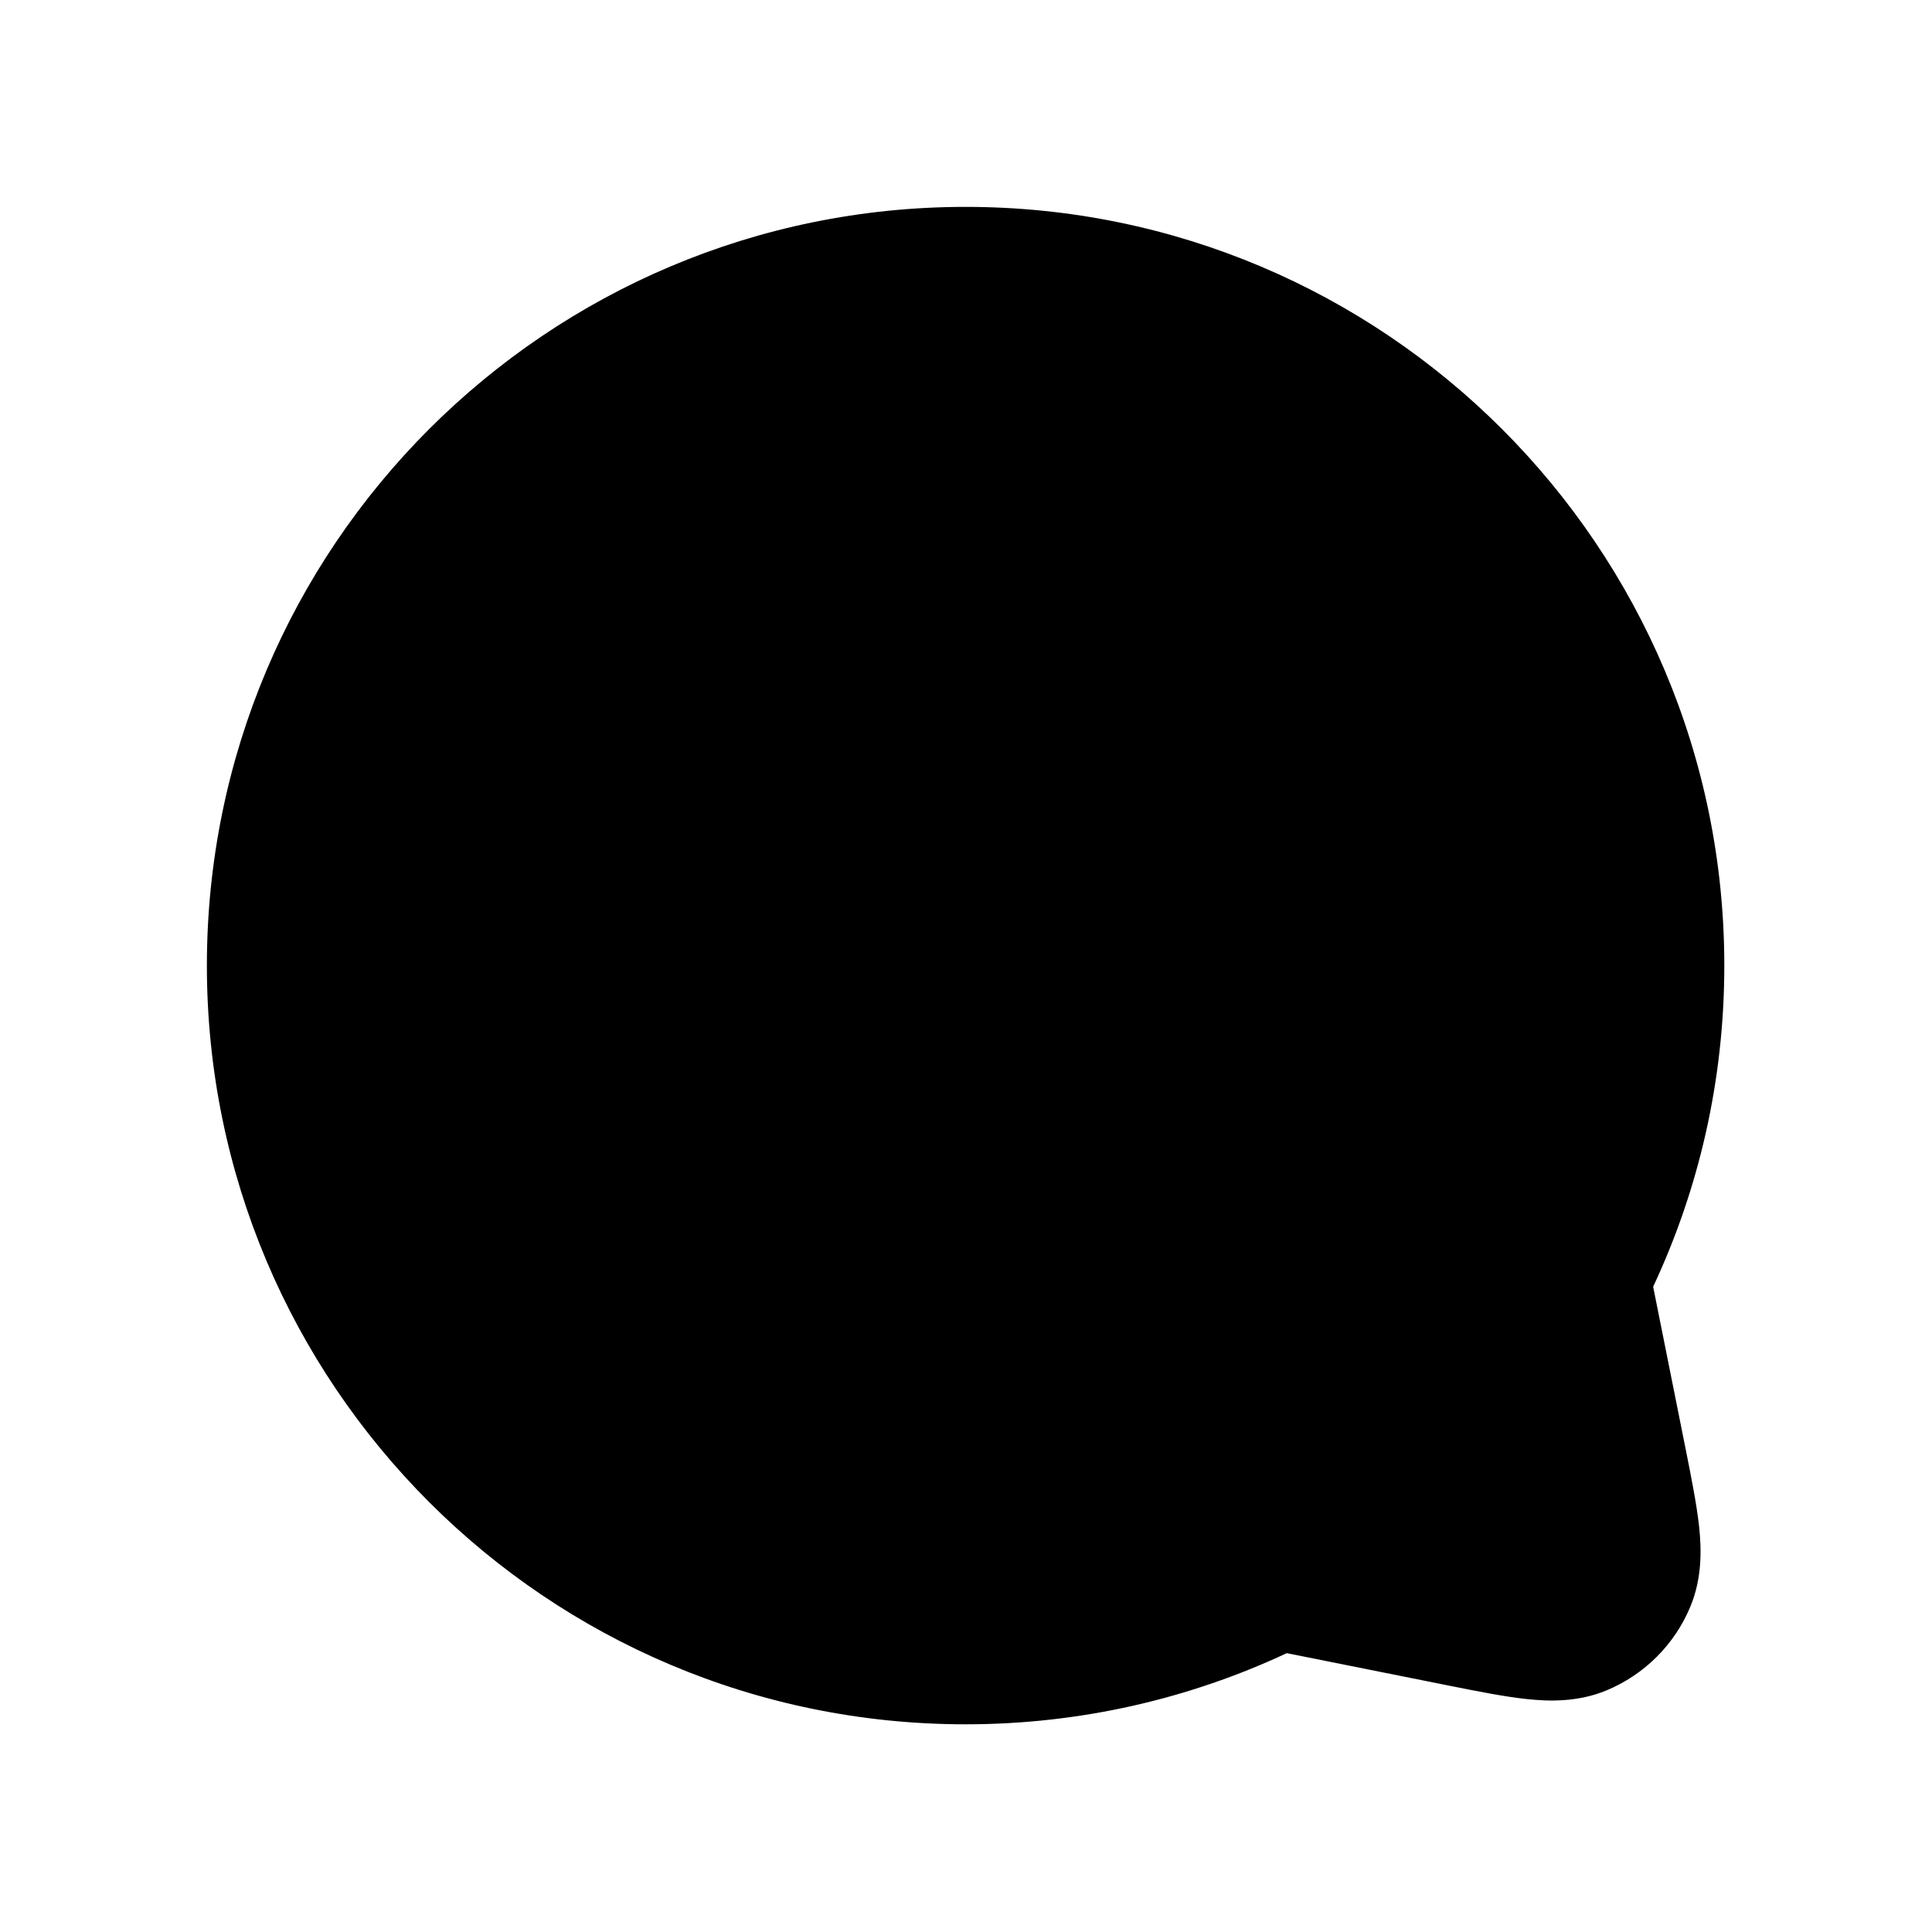
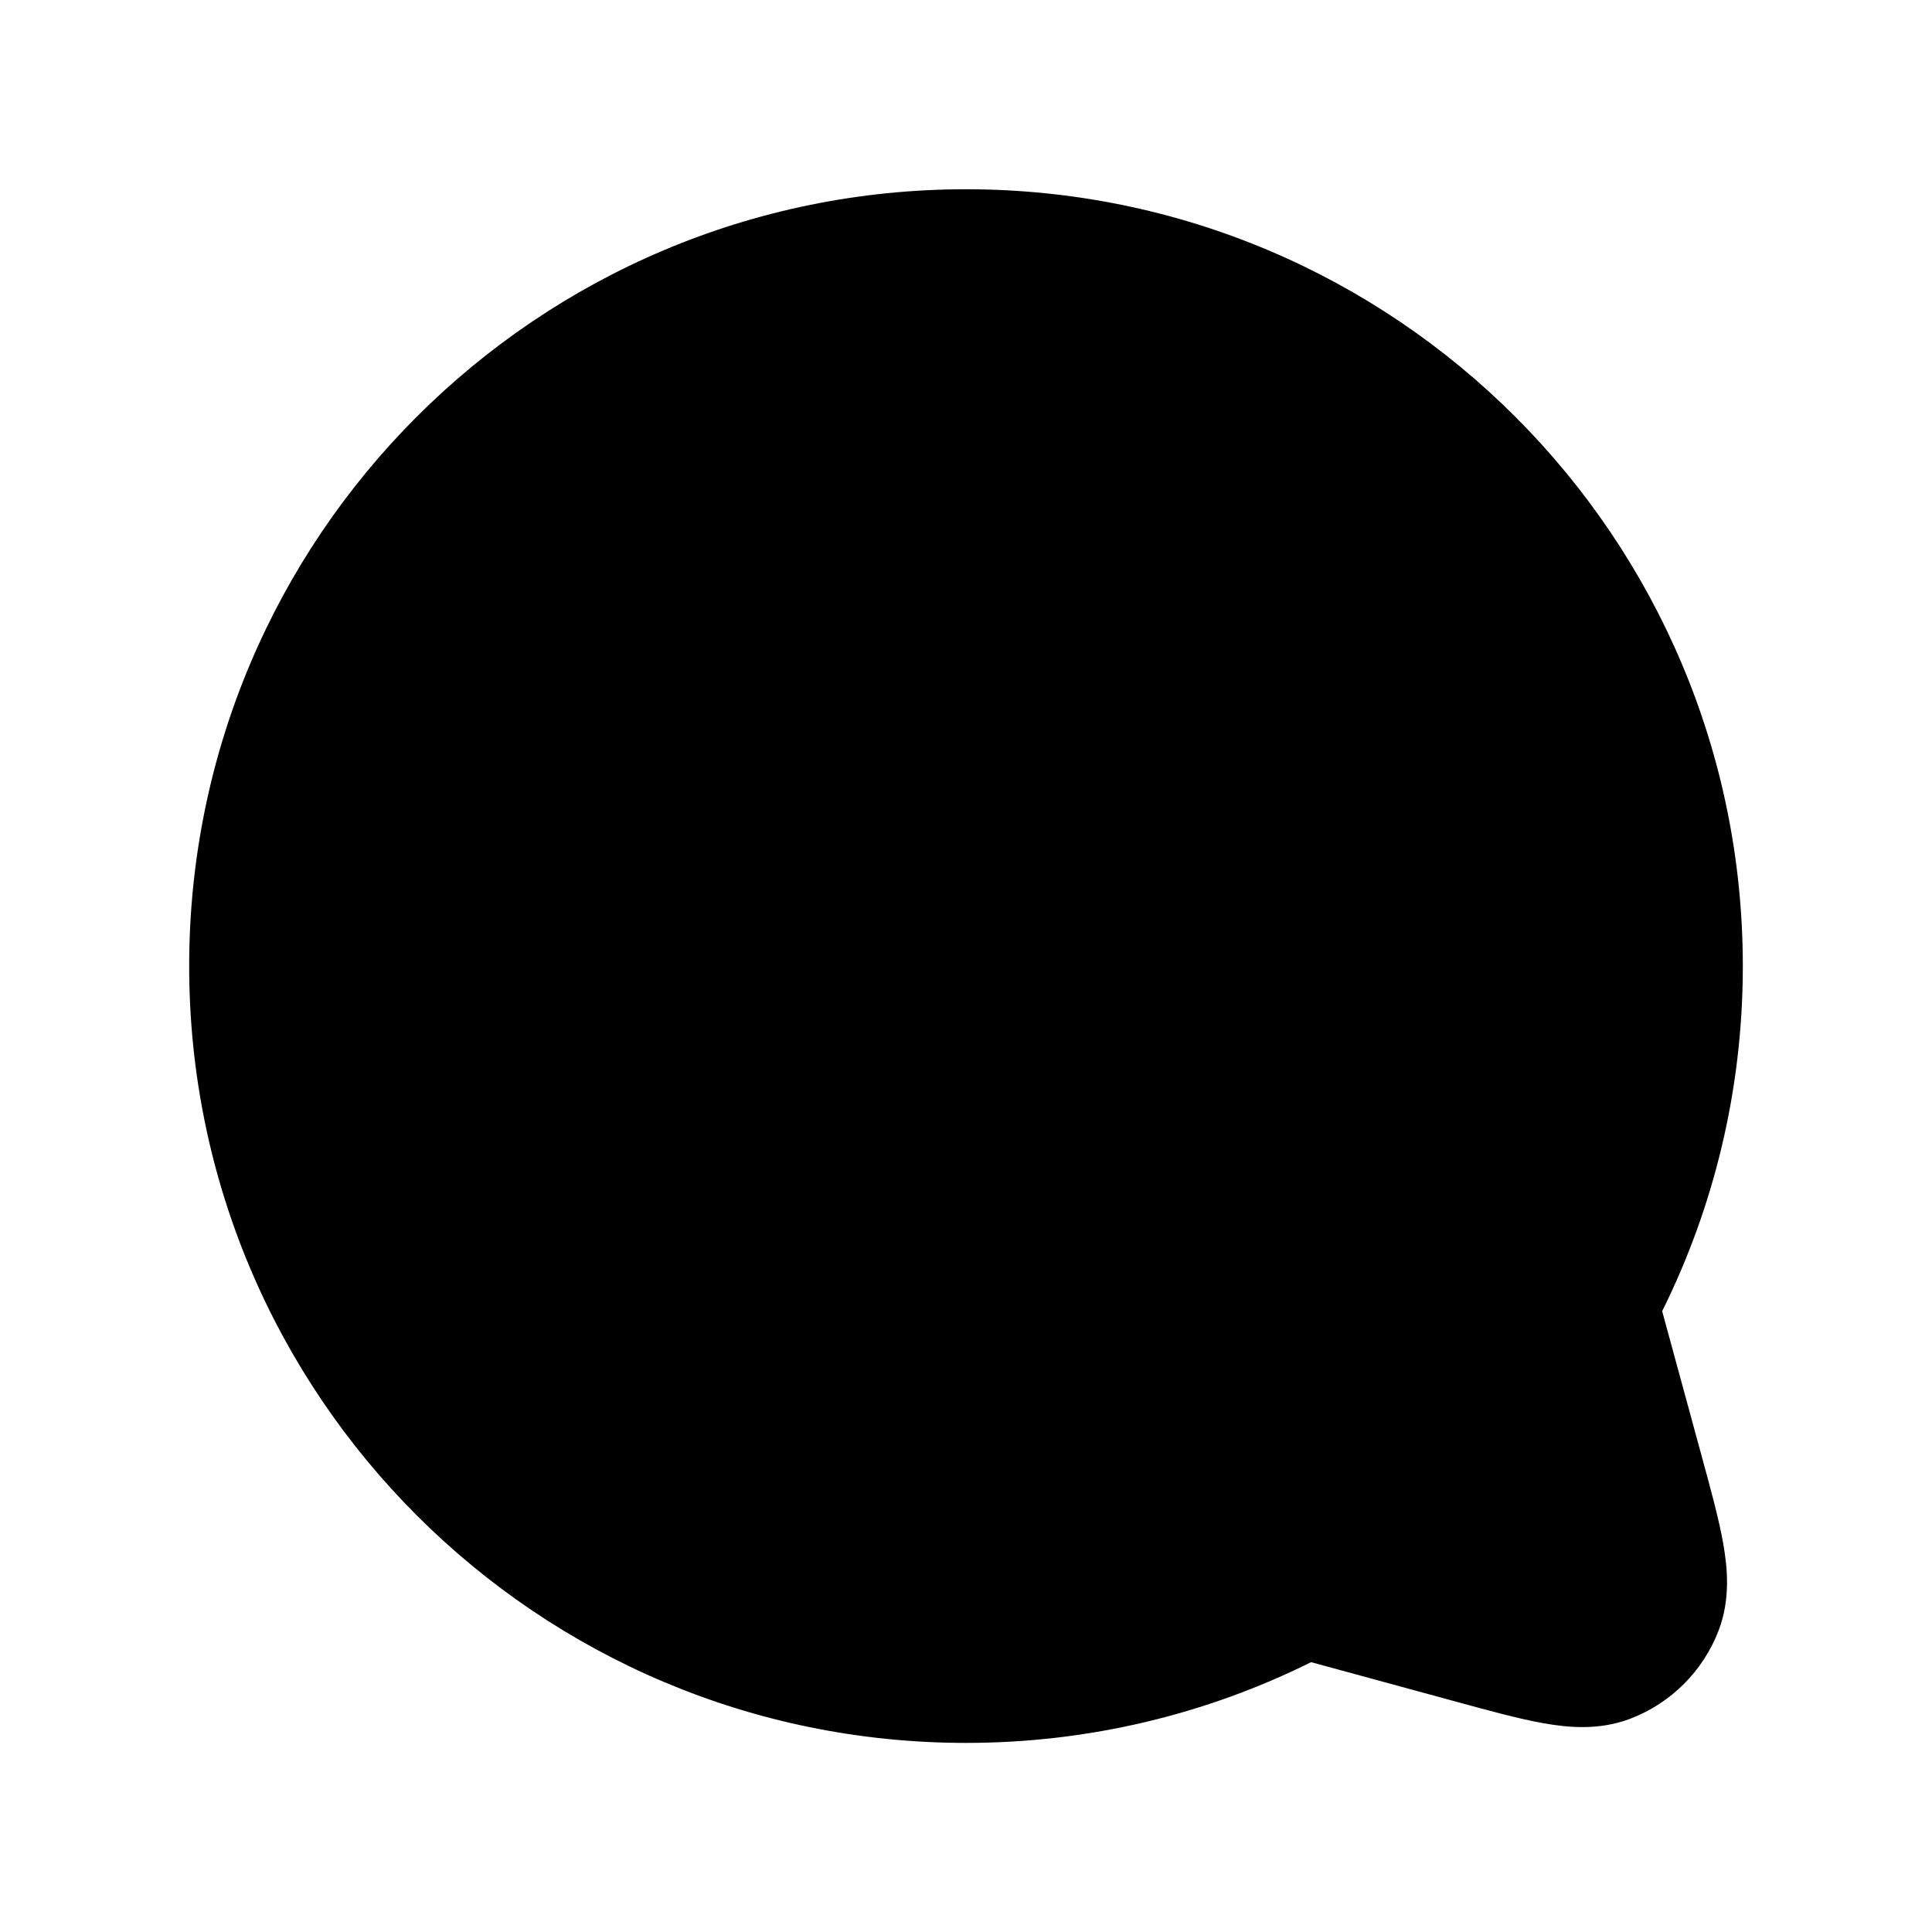
<svg xmlns="http://www.w3.org/2000/svg" viewBox="0 0 24 24">
-   <path fill-rule="evenodd" clip-rule="evenodd" d="M2.57 11.995C2.57 6.79 6.79 2.57 11.995 2.57C17.2 2.57 21.42 6.79 21.42 11.995C21.42 13.419 21.104 14.772 20.536 15.984L20.939 17.997C21.011 18.359 21.077 18.689 21.107 18.963C21.137 19.249 21.145 19.602 20.999 19.956C20.804 20.428 20.428 20.803 19.956 20.999C19.602 21.145 19.249 21.137 18.963 21.106C18.689 21.077 18.359 21.011 17.997 20.939L15.985 20.536C14.772 21.103 13.419 21.42 11.995 21.42C6.79 21.42 2.57 17.2 2.57 11.995Z" />
+   <path fill-rule="evenodd" clip-rule="evenodd" d="M2.35 12.001C2.35 6.671 6.671 2.351 12 2.351C17.33 2.351 21.65 6.671 21.65 12.001C21.65 13.539 21.29 14.995 20.648 16.288L21.142 18.1C21.254 18.51 21.354 18.876 21.407 19.177C21.46 19.481 21.497 19.867 21.35 20.253C21.157 20.758 20.758 21.157 20.253 21.35C19.867 21.498 19.481 21.461 19.176 21.407C18.876 21.354 18.51 21.254 18.1 21.142L16.287 20.648C14.995 21.29 13.538 21.651 12 21.651C6.671 21.651 2.35 17.33 2.35 12.001Z" />
</svg>
